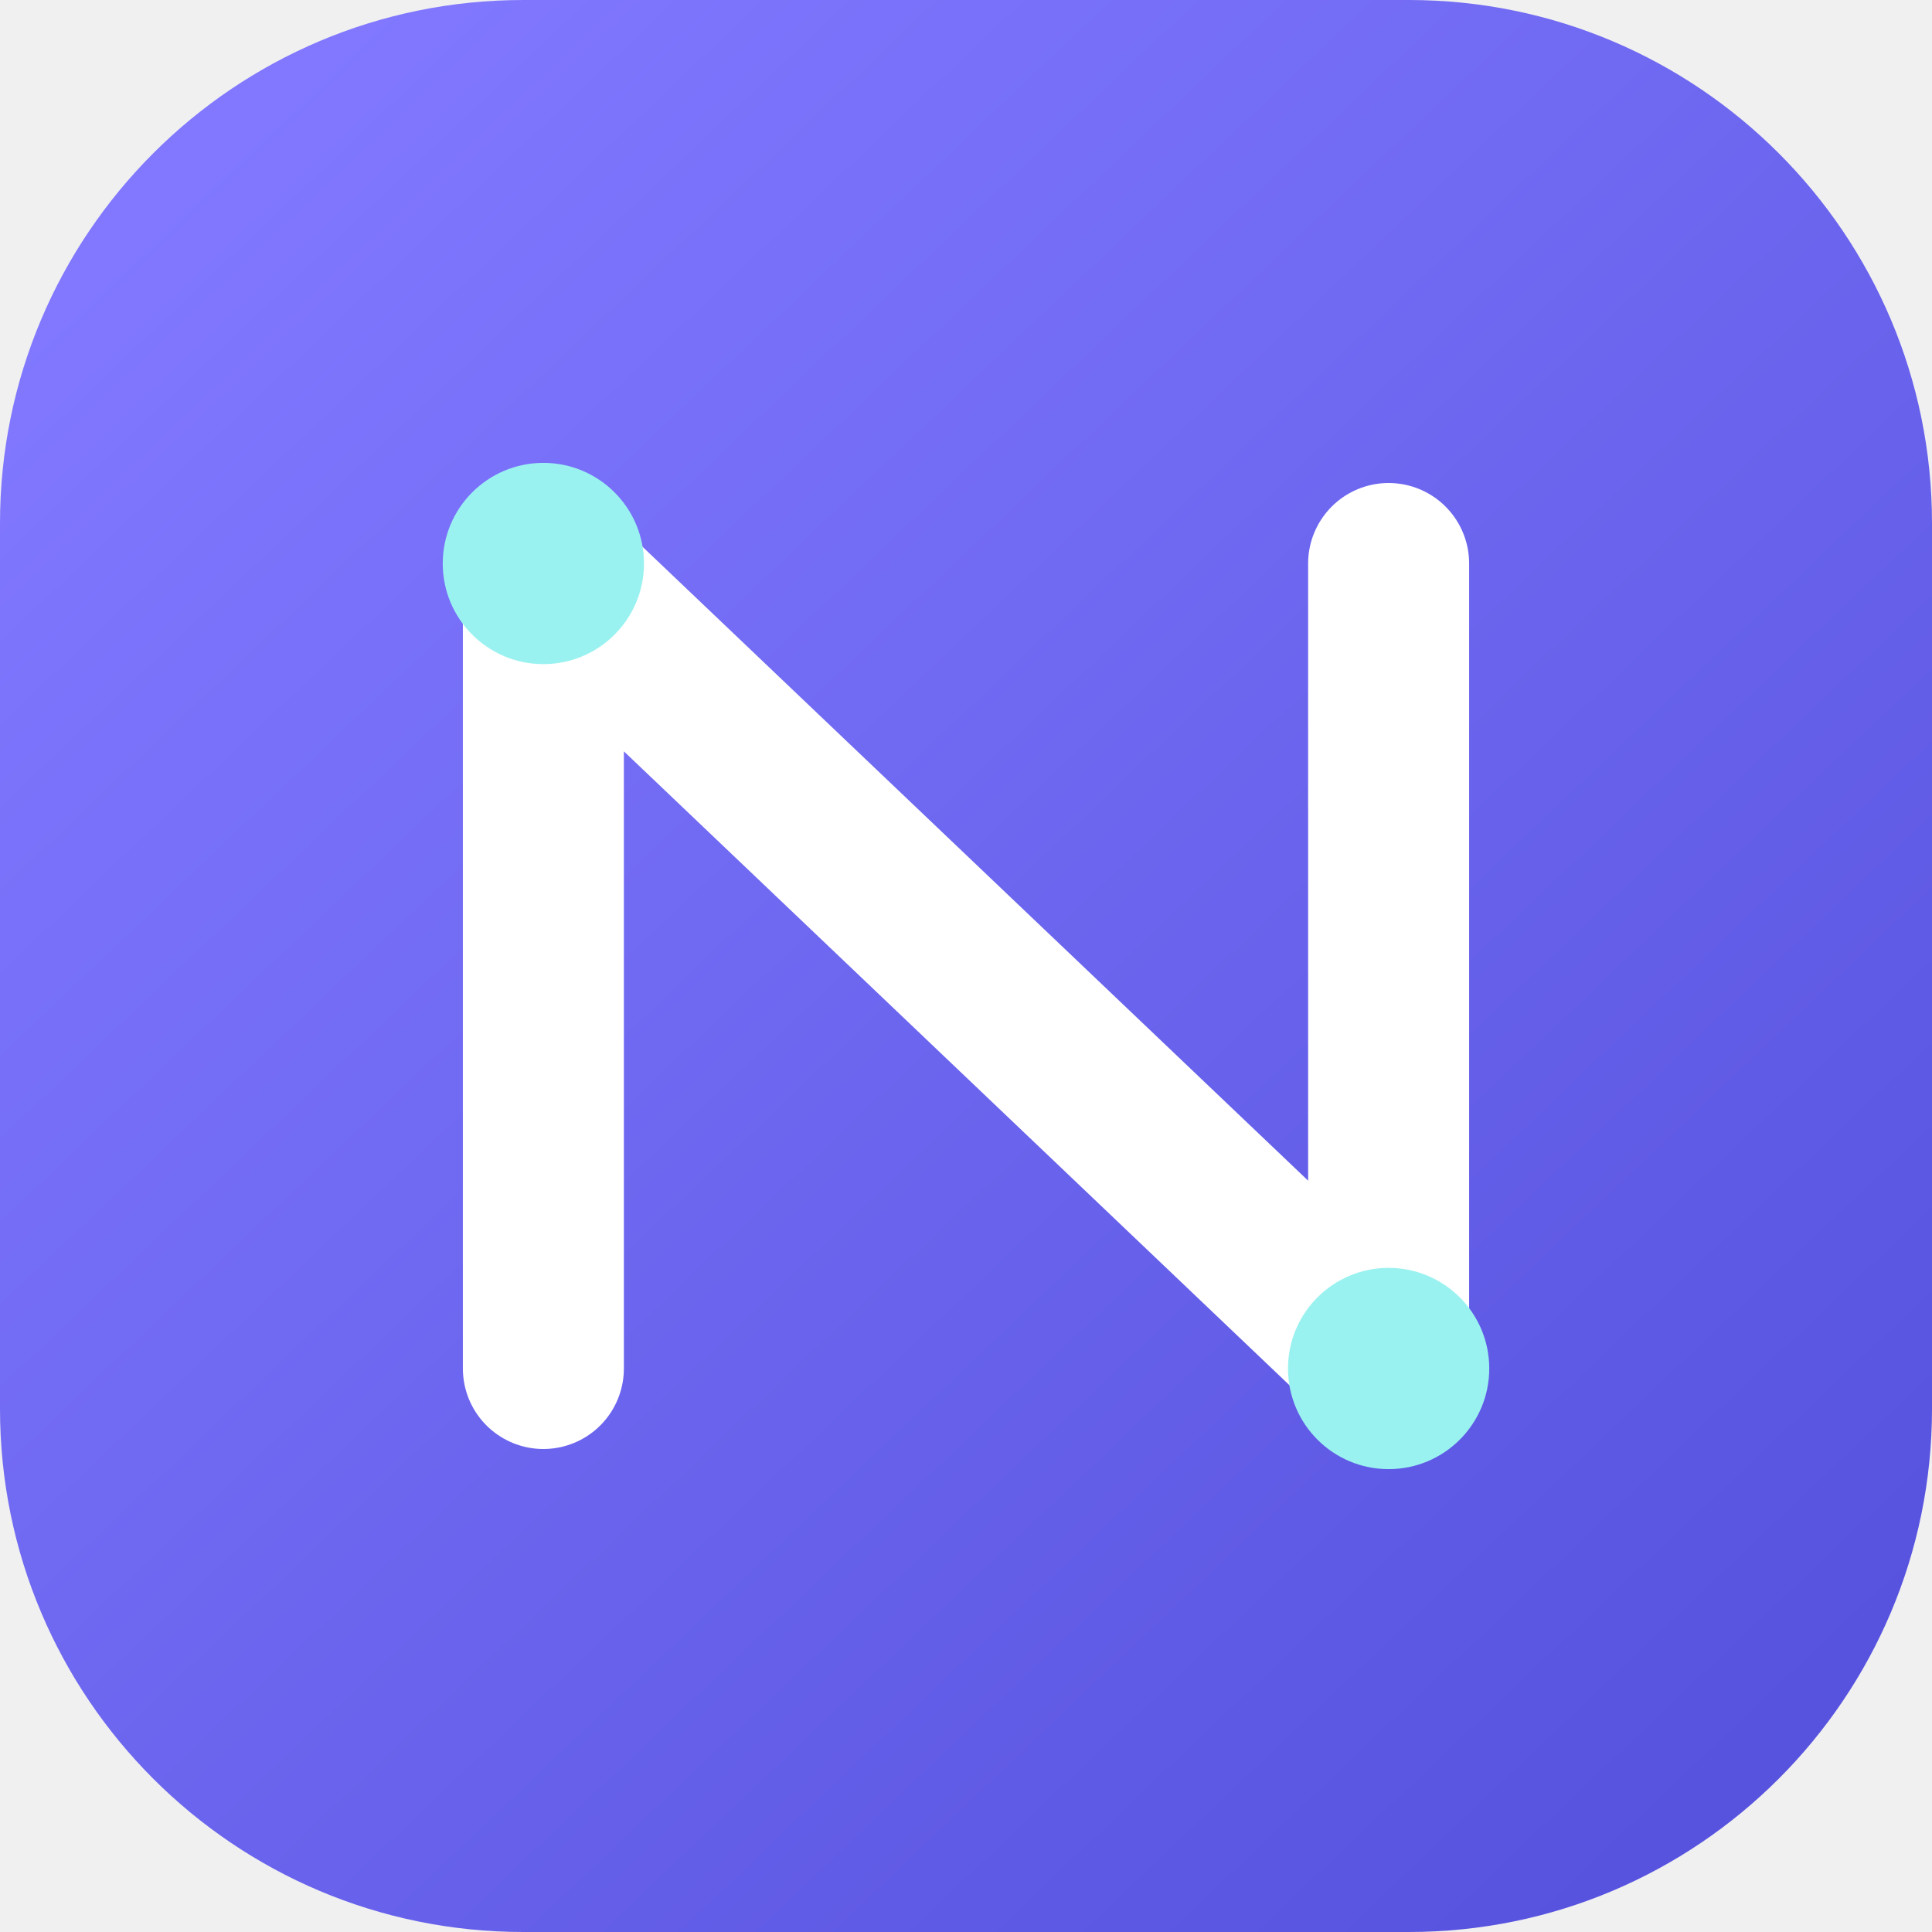
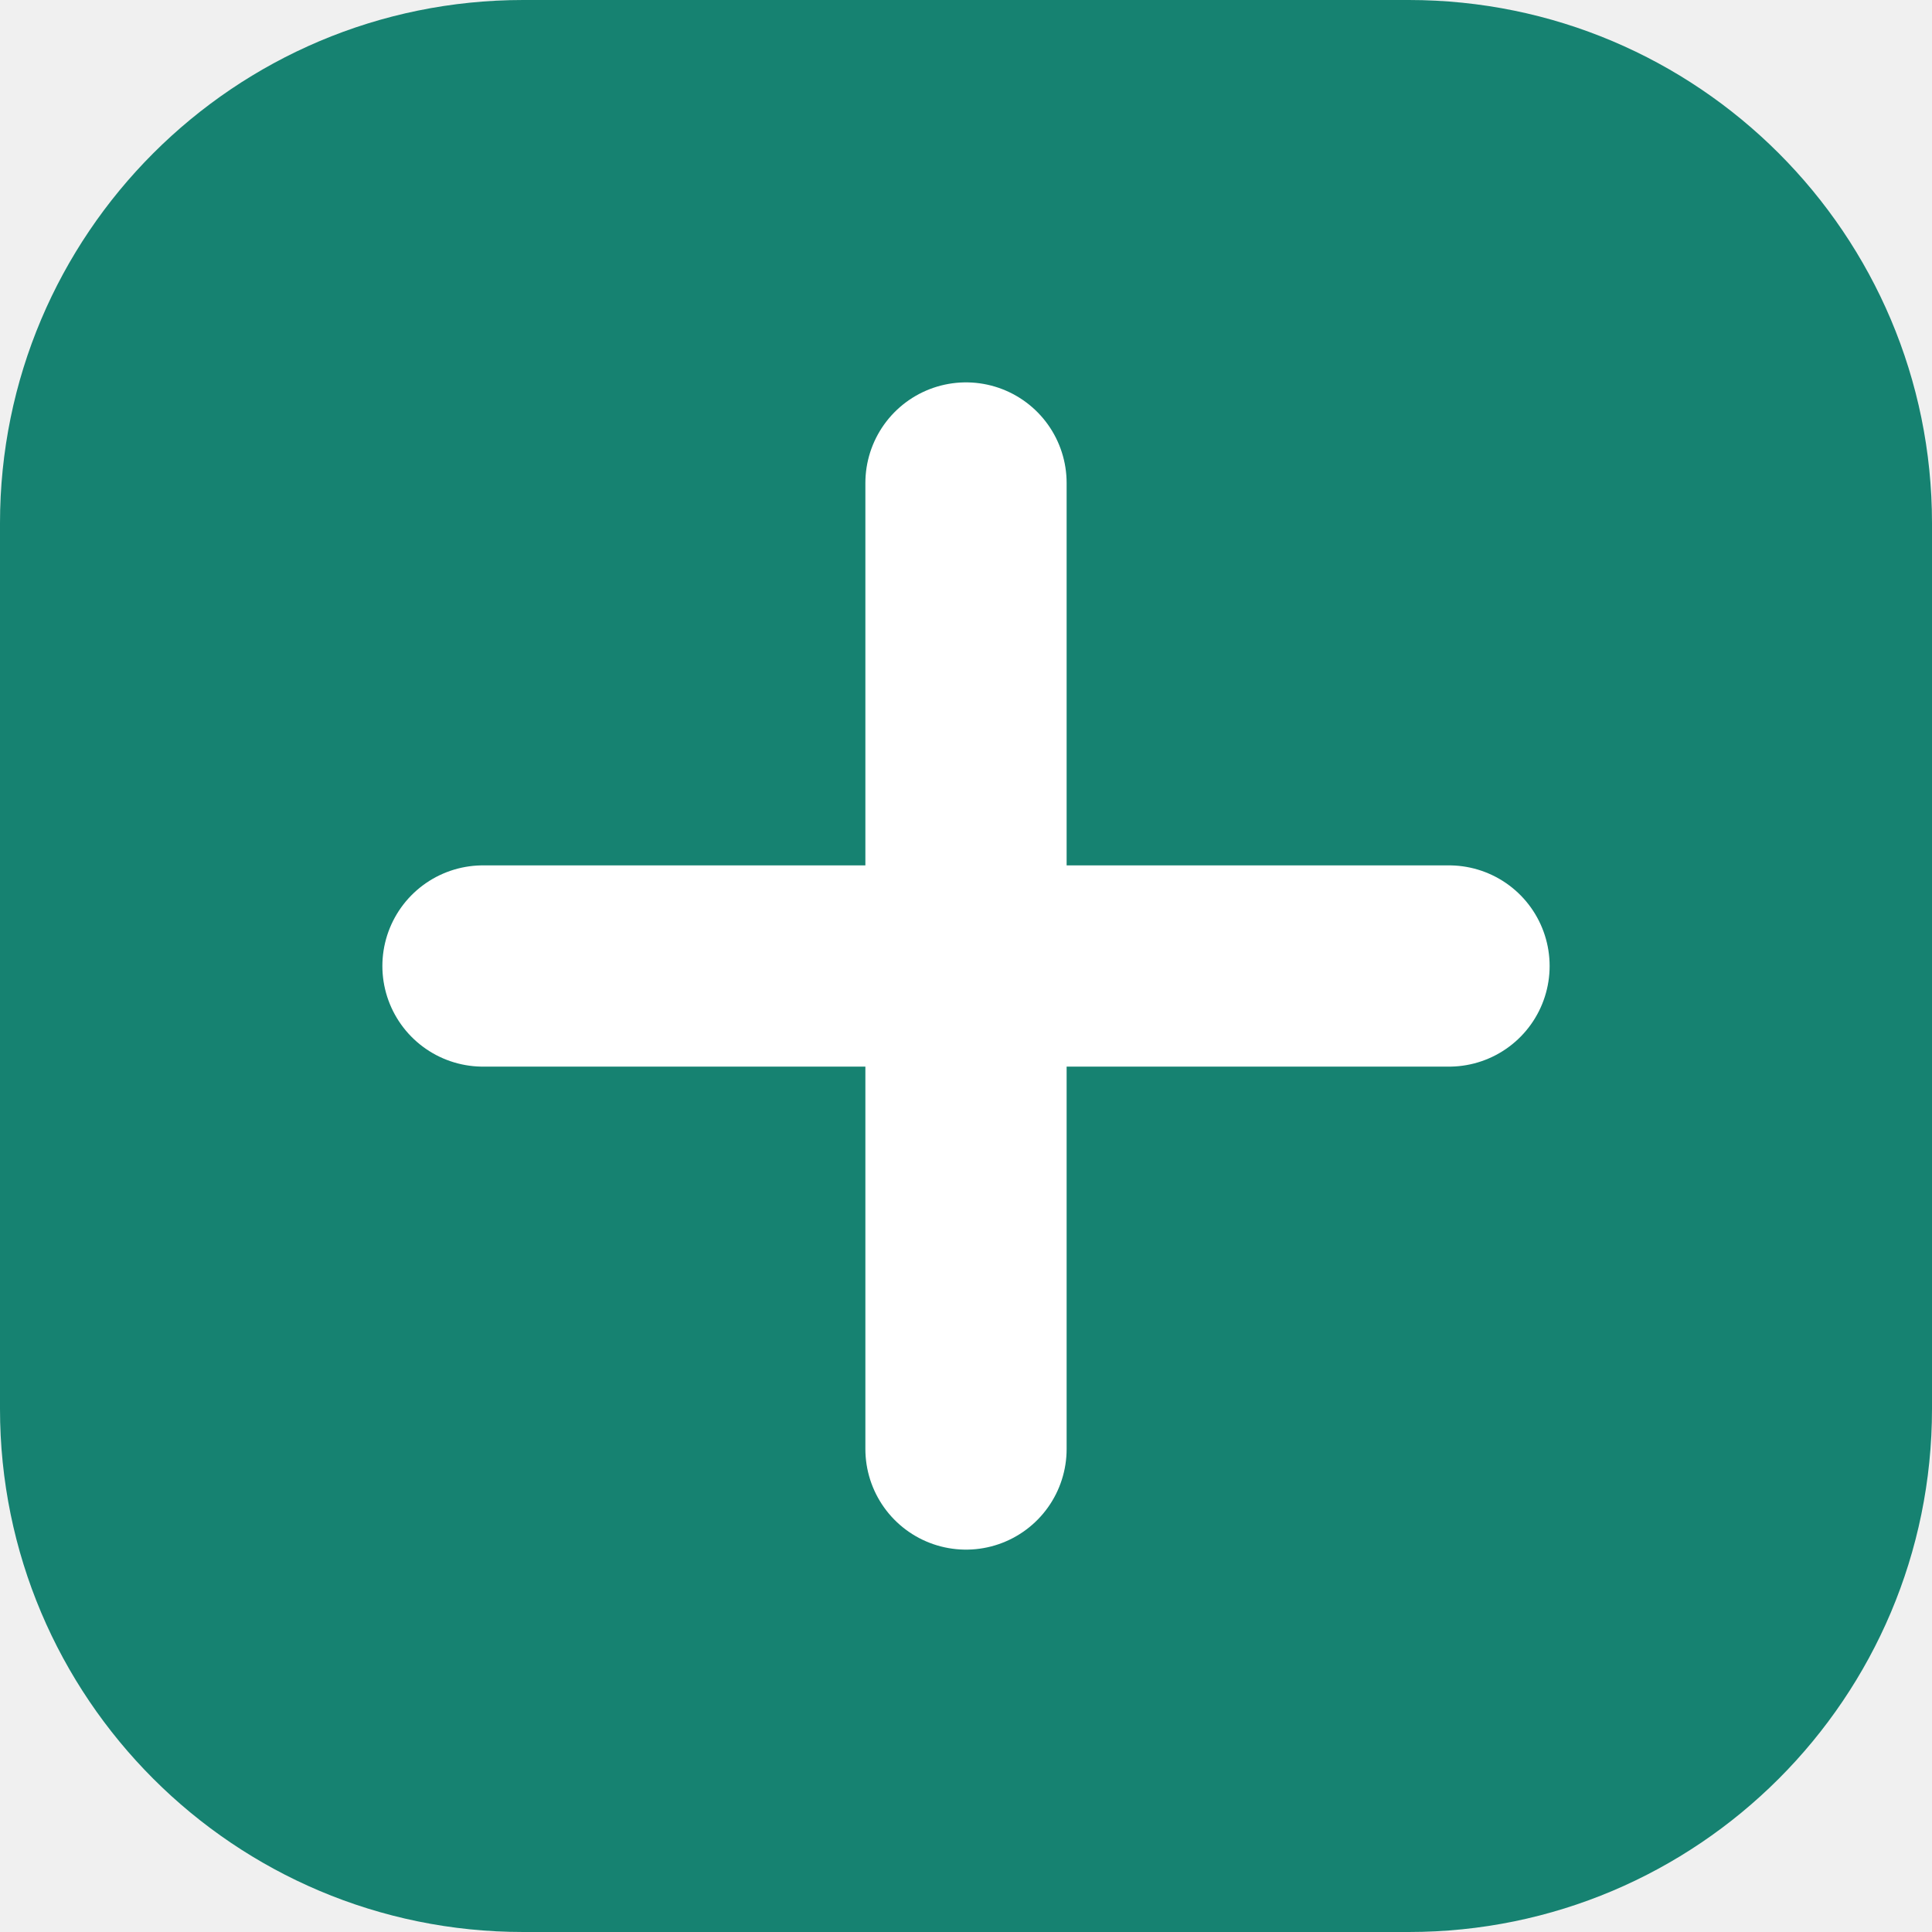
<svg xmlns="http://www.w3.org/2000/svg" viewBox="0 0 48 48">
-   <defs>
-     <linearGradient id="nexara" x1="5" y1="4" x2="43" y2="44" gradientUnits="userSpaceOnUse">
-       <stop stop-color="#8178ff" />
-       <stop offset="1" stop-color="#5753df" />
-     </linearGradient>
-   </defs>
-   <rect width="48" height="48" rx="13" fill="url(#nexara)" />
-   <path d="M13.5 34V14l21 20V14" fill="none" stroke="#fff" stroke-linecap="round" stroke-linejoin="round" stroke-width="4" />
-   <circle cx="13.5" cy="14" r="2.5" fill="#9af2f0" />
-   <circle cx="34.5" cy="34" r="2.5" fill="#9af2f0" />
+   <rect width="48" height="48" rx="13" fill="#168271" />
+   <path d="M24 12v24M12 24h24" fill="none" stroke="#fff" stroke-linecap="round" stroke-width="5" />
</svg>
